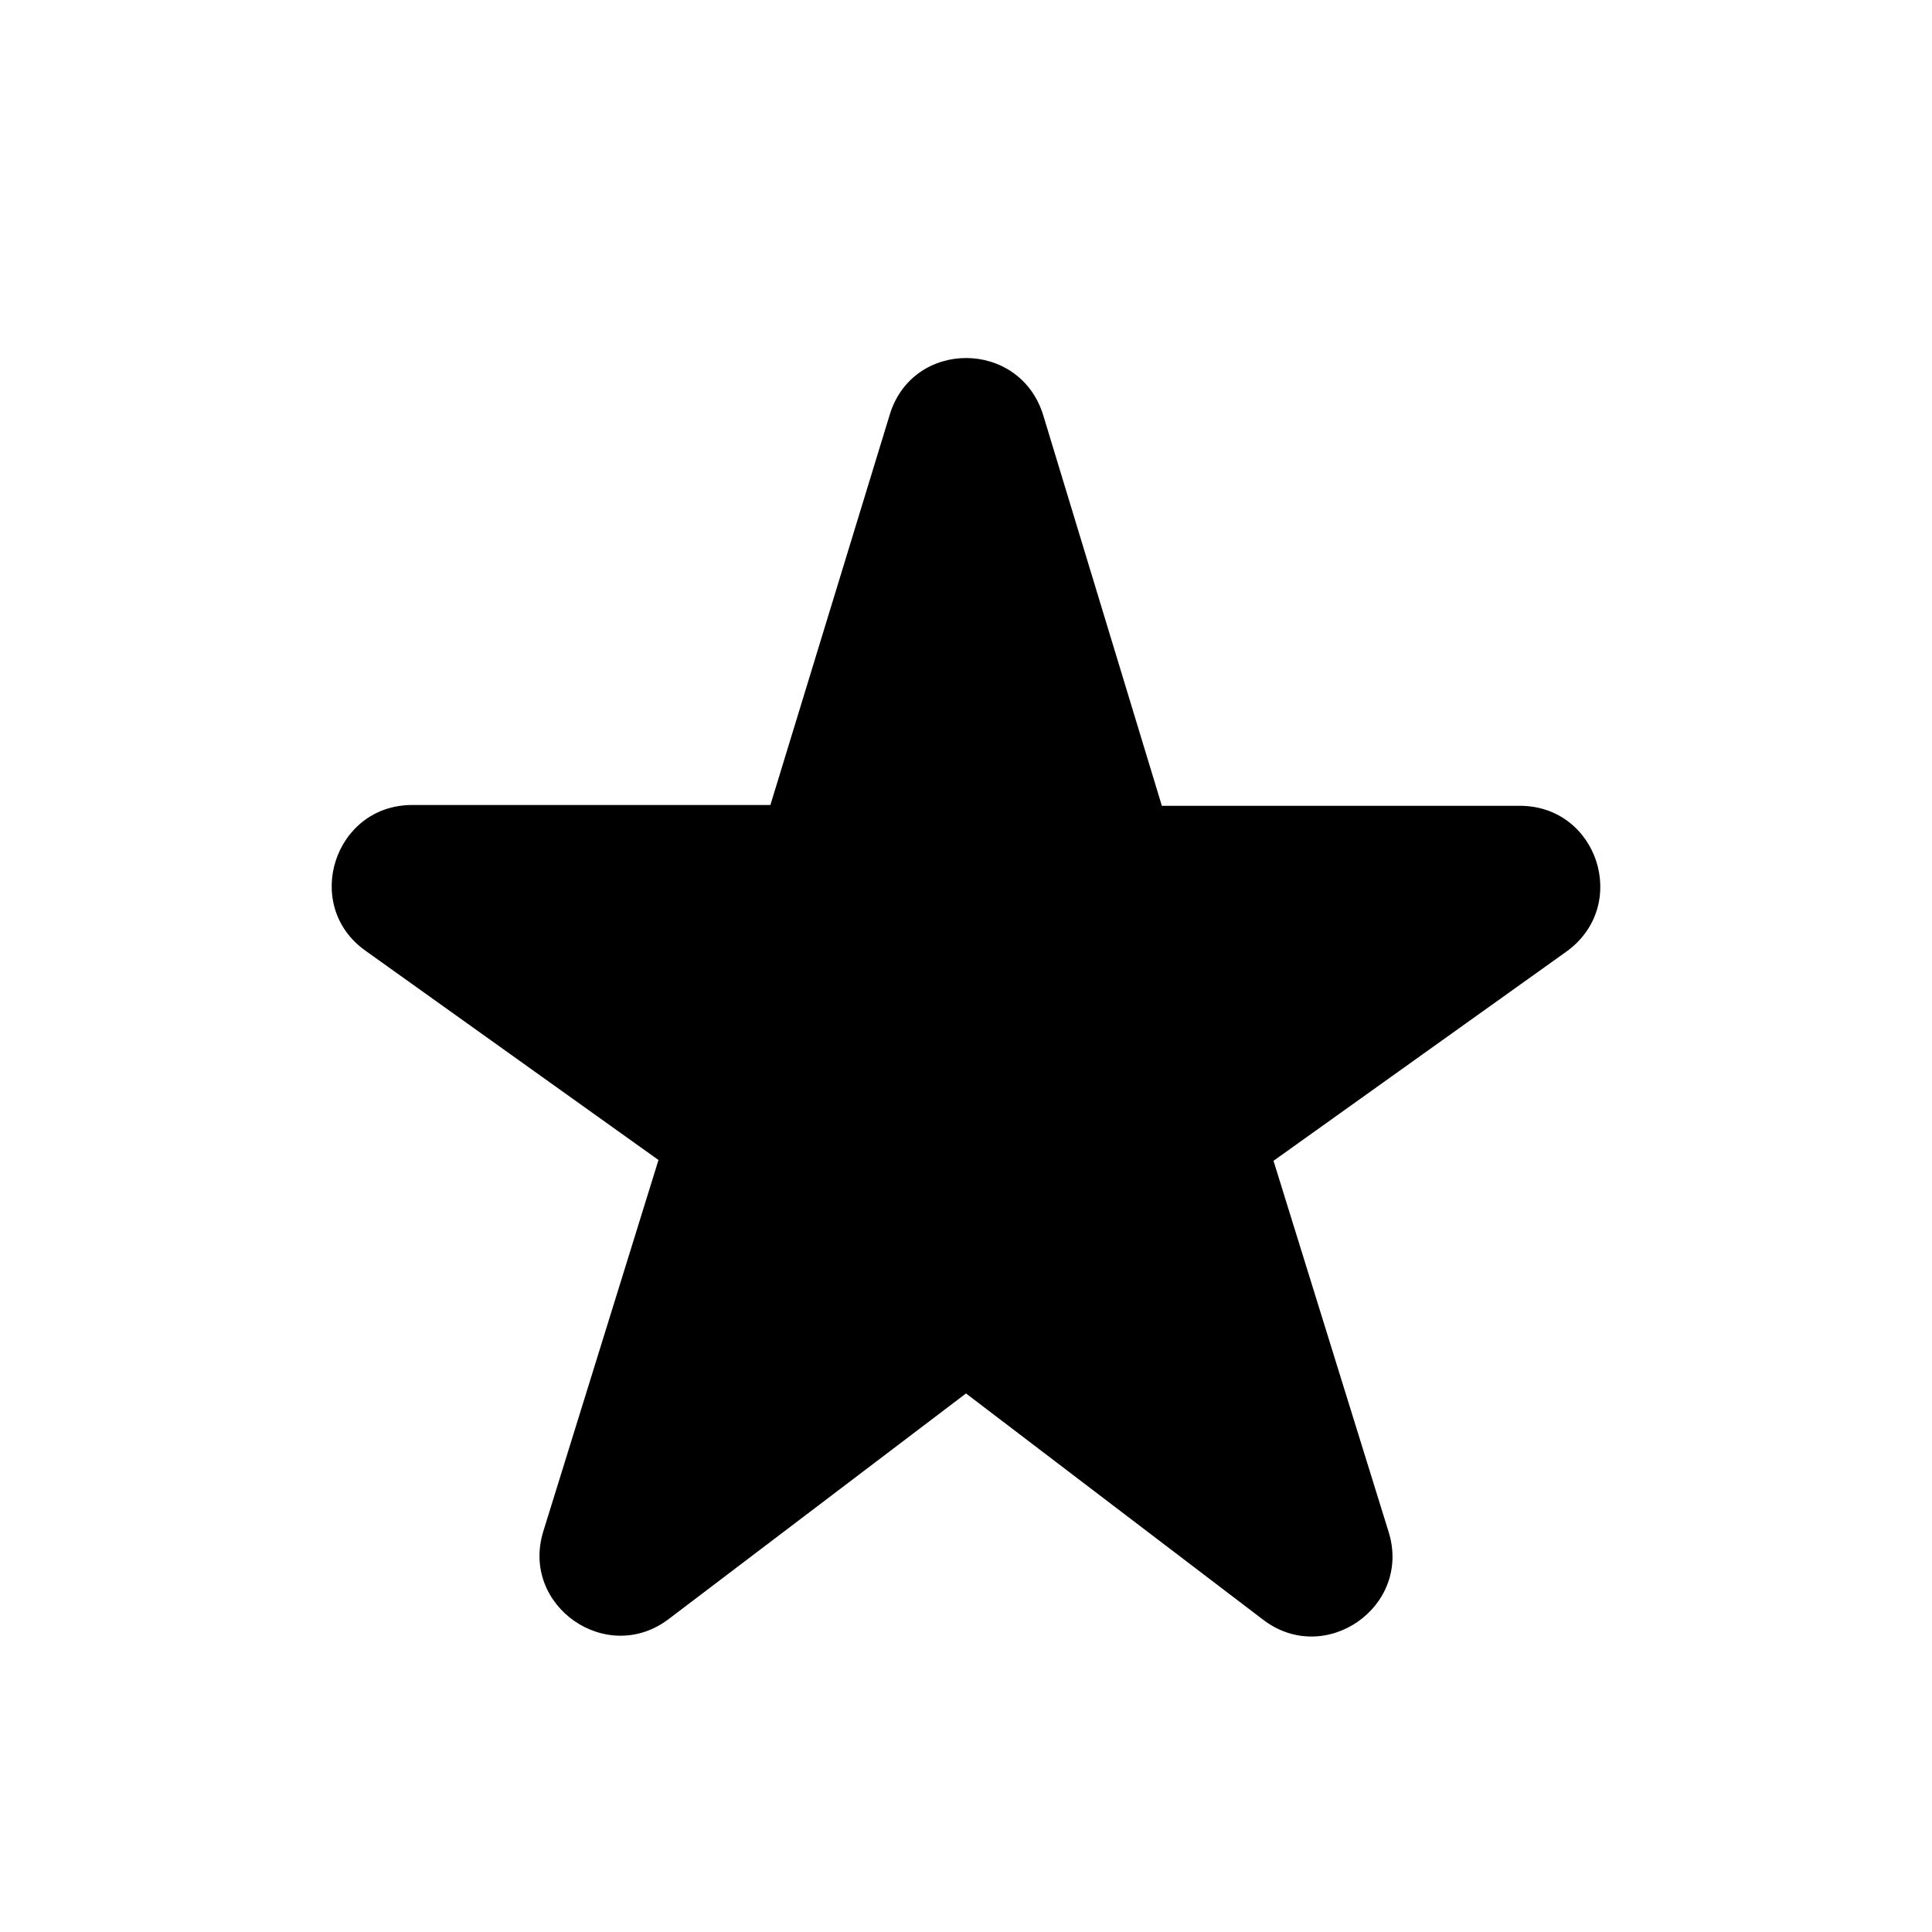
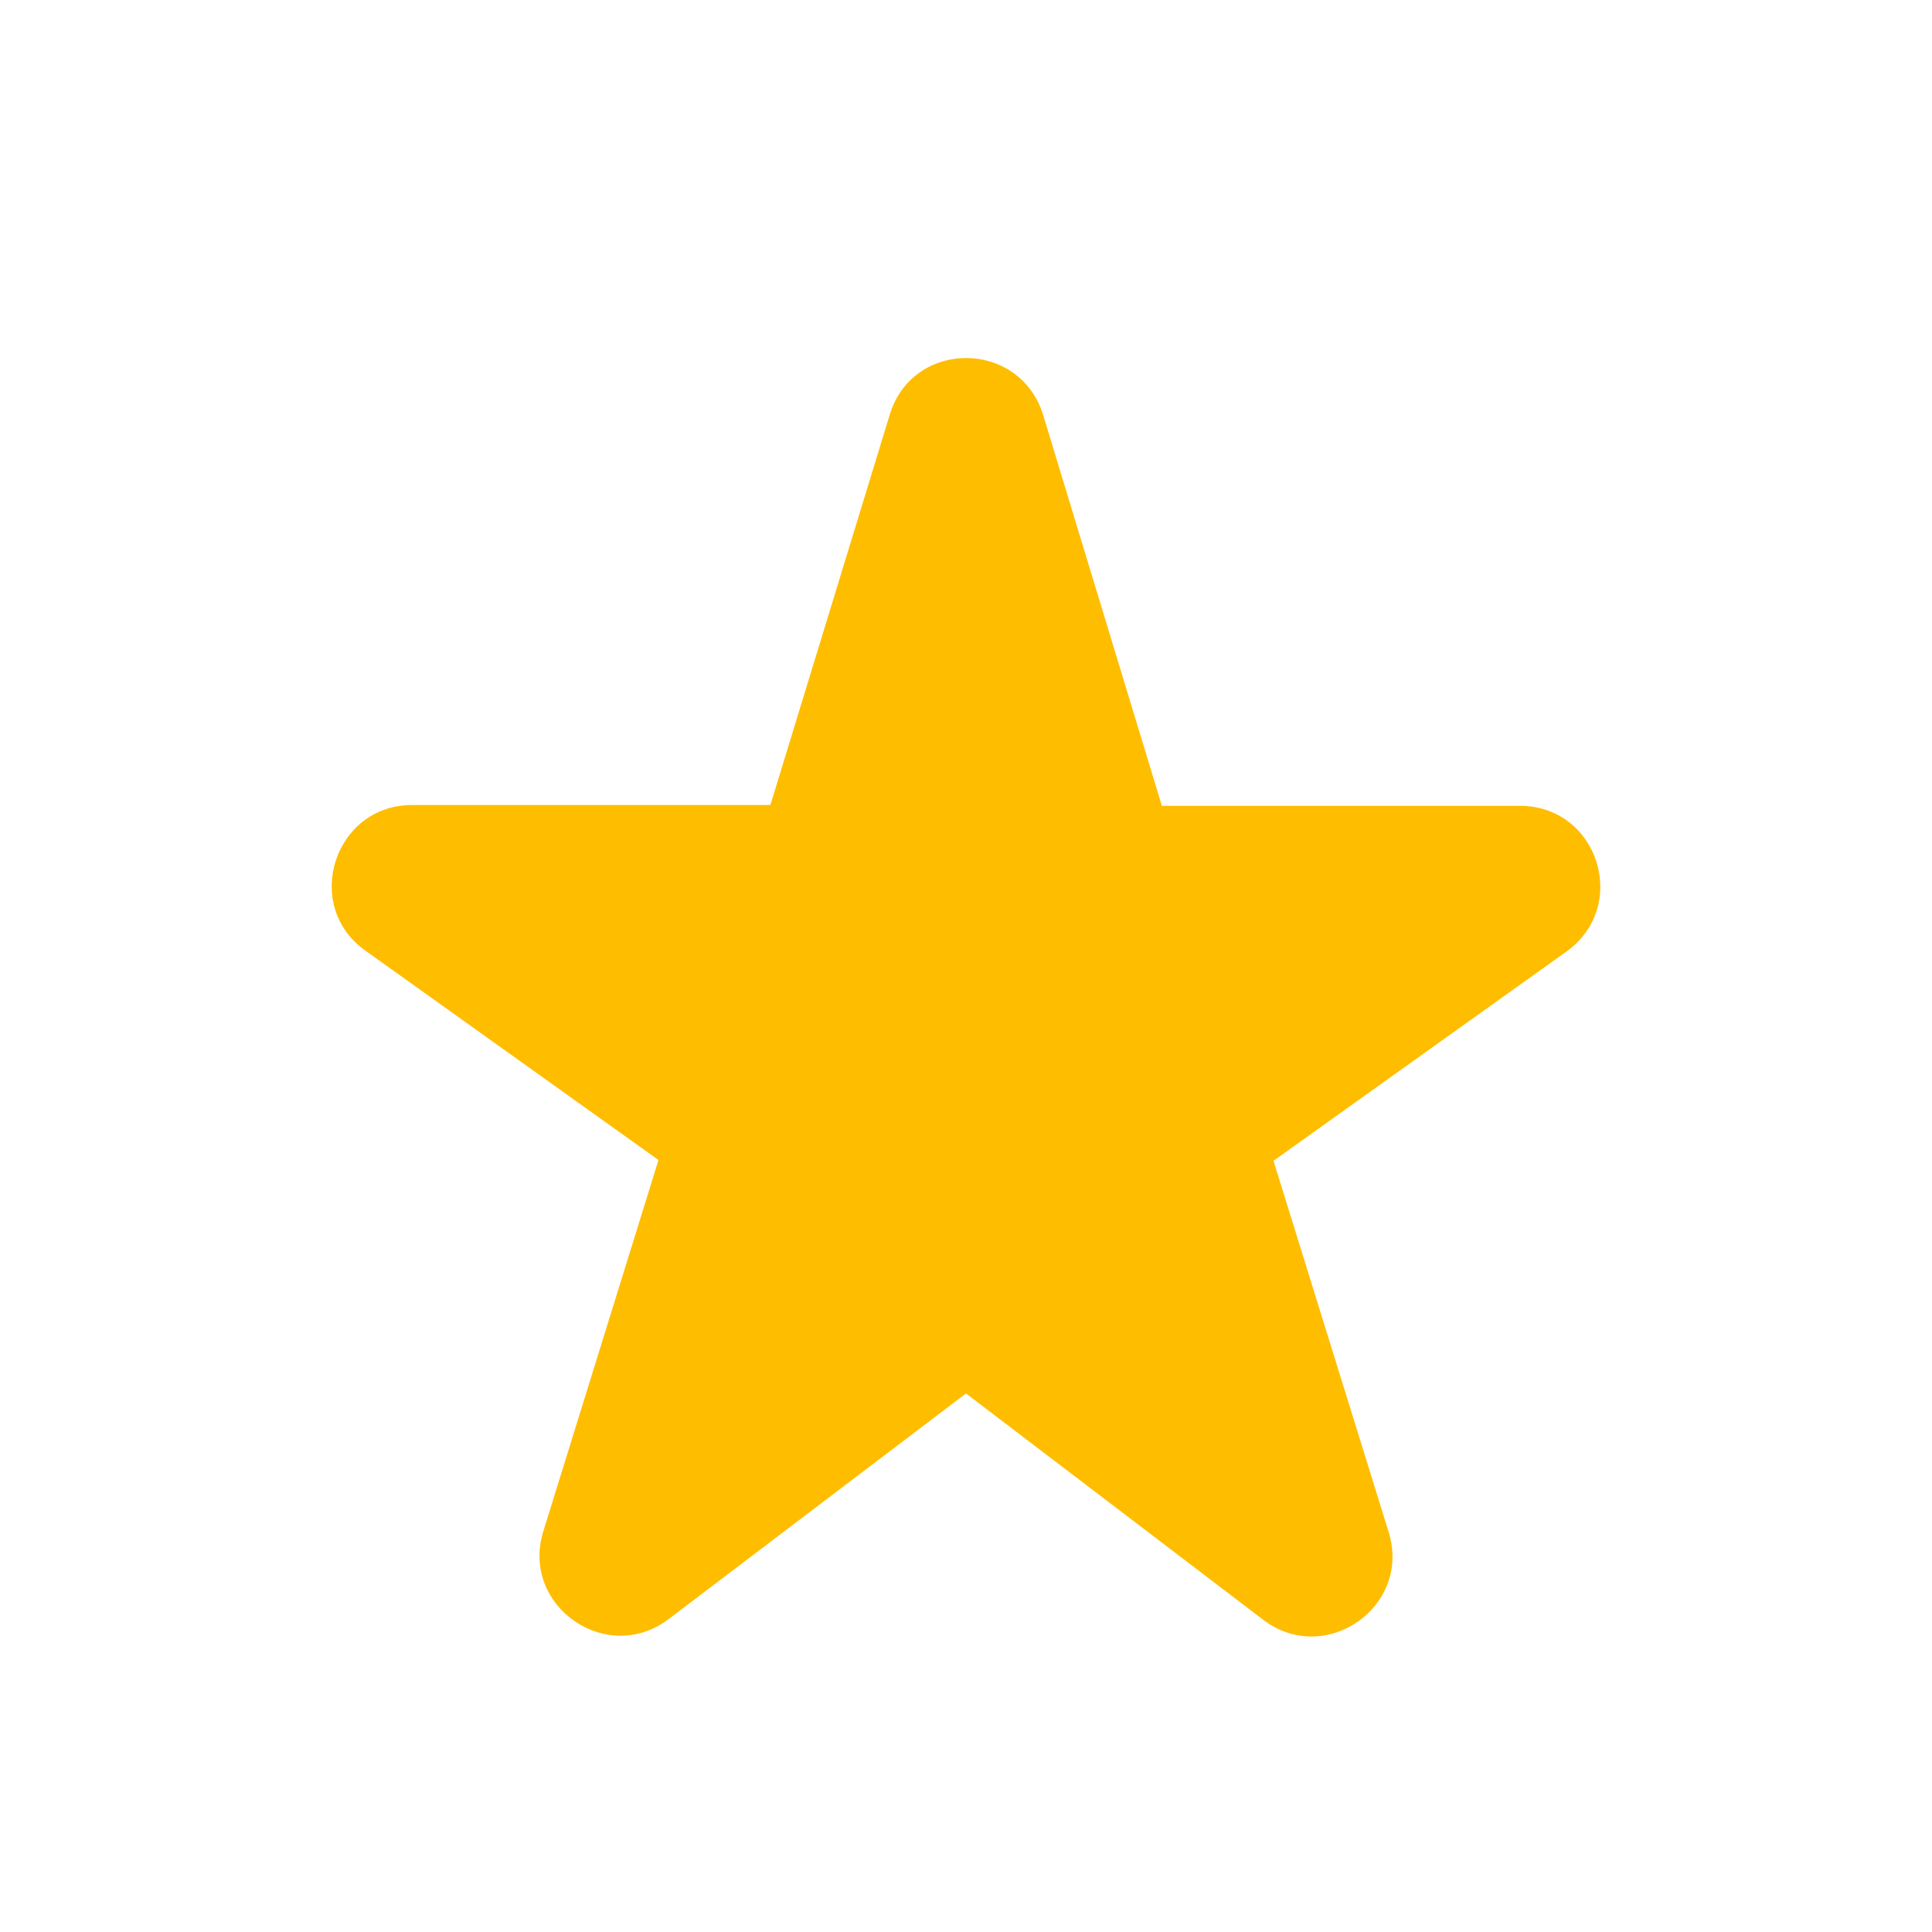
- <svg xmlns="http://www.w3.org/2000/svg" enable-background="new 0 0 24 24" height="24px" viewBox="0 0 24 24" width="24px" fill="#000000">
+ <svg xmlns="http://www.w3.org/2000/svg" enable-background="new 0 0 24 24" height="24px" viewBox="0 0 24 24" width="24px" fill="#FFBD00">
  <g>
    <rect fill="none" height="24" width="24" />
    <path d="M14.43,10l-1.47-4.84c-0.29-0.95-1.63-0.95-1.91,0L9.57,10H5.12c-0.97,0-1.37,1.25-0.58,1.81l3.64,2.6l-1.43,4.61 c-0.29,0.93,0.79,1.68,1.56,1.09L12,17.31l3.69,2.81c0.77,0.59,1.85-0.16,1.56-1.09l-1.43-4.61l3.64-2.6 c0.79-0.57,0.39-1.81-0.58-1.81H14.43z" />
  </g>
</svg>
